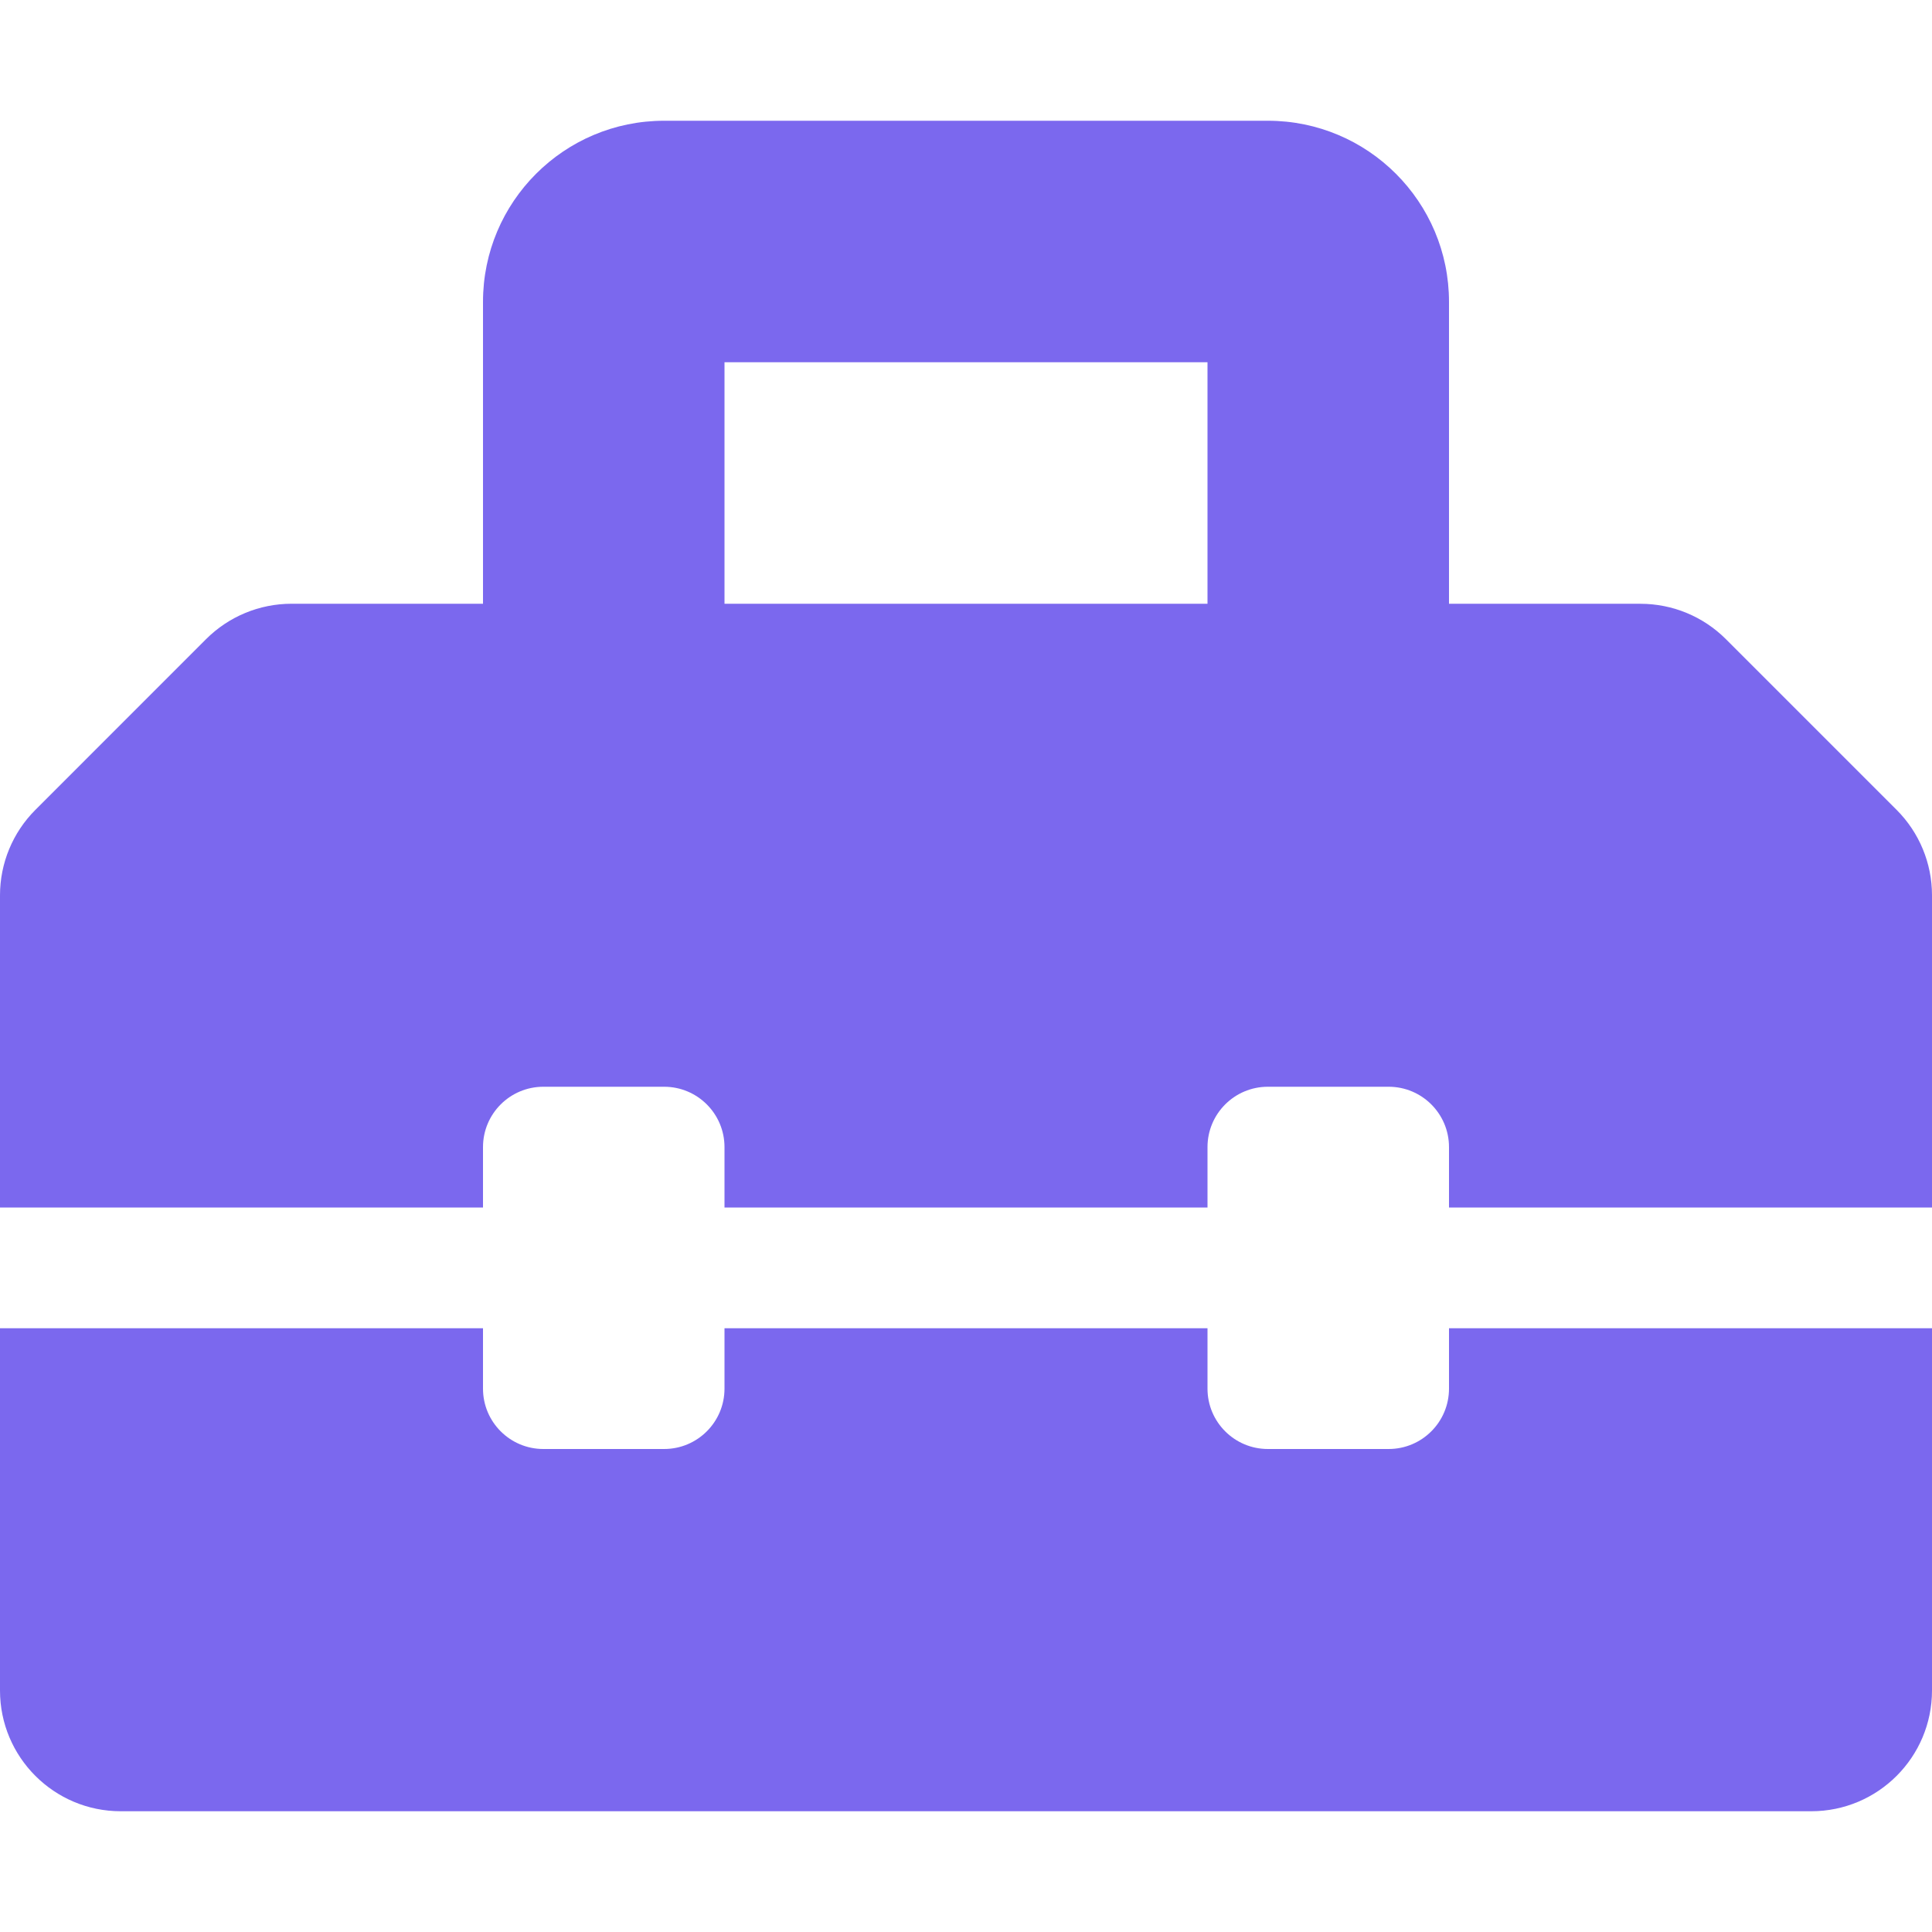
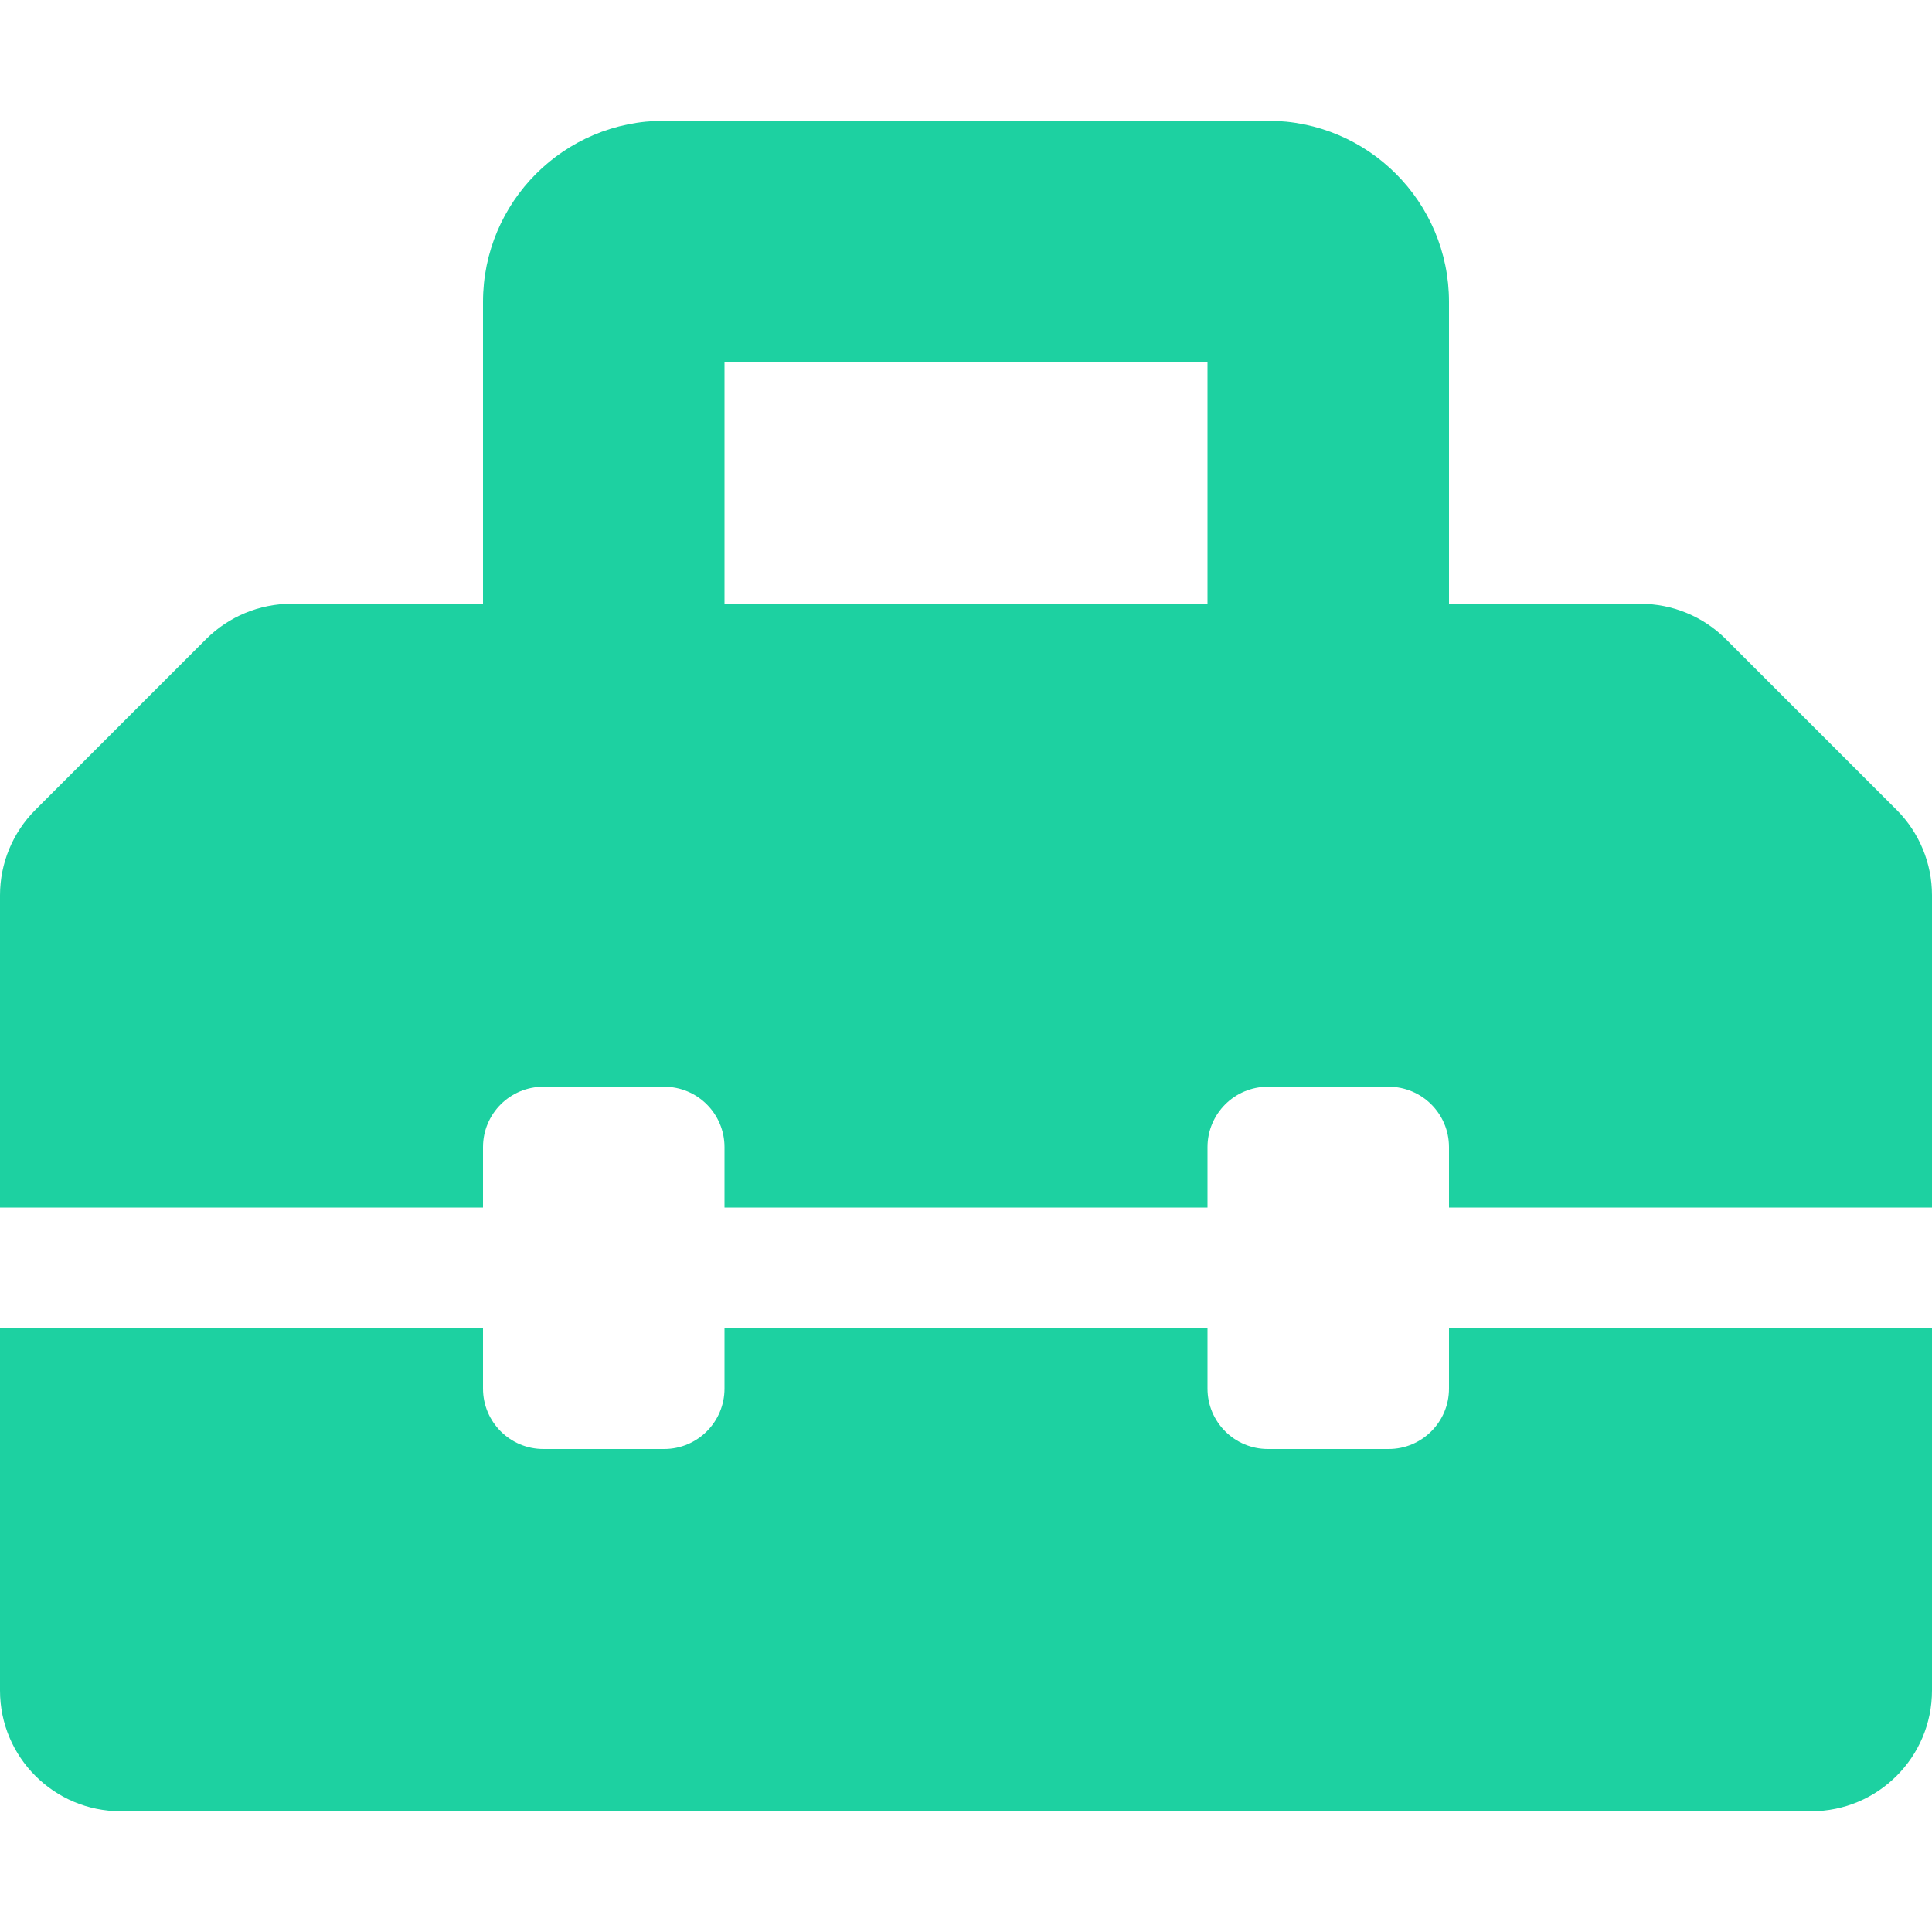
<svg xmlns="http://www.w3.org/2000/svg" height="64px" width="64px" aria-hidden="true" focusable="false" data-prefix="fas" data-icon="toolbox" class="svg-inline--fa fa-toolbox fa-w-16" role="img" viewBox="0 0 512 512">
-   <path fill="mediumslateblue" d="M502.63 214.63l-45.25-45.25c-6-6-14.14-9.37-22.63-9.37H384V80c0-26.51-21.49-48-48-48H176c-26.51 0-48 21.49-48 48v80H77.25c-8.49 0-16.62 3.37-22.63 9.37L9.37 214.63c-6 6-9.37 14.14-9.37 22.63V320h128v-16c0-8.84 7.16-16 16-16h32c8.84 0 16 7.16 16 16v16h128v-16c0-8.84 7.16-16 16-16h32c8.84 0 16 7.16 16 16v16h128v-82.75c0-8.48-3.37-16.62-9.37-22.62zM320 160H192V96h128v64zm64 208c0 8.84-7.16 16-16 16h-32c-8.84 0-16-7.16-16-16v-16H192v16c0 8.84-7.16 16-16 16h-32c-8.84 0-16-7.16-16-16v-16H0v96c0 17.67 14.33 32 32 32h448c17.67 0 32-14.33 32-32v-96H384v16z" />
+   <path fill="#1dd1a1" d="M502.63 214.63l-45.25-45.25c-6-6-14.14-9.37-22.63-9.37H384V80c0-26.51-21.49-48-48-48H176c-26.51 0-48 21.49-48 48v80H77.25c-8.49 0-16.62 3.37-22.63 9.37L9.37 214.63c-6 6-9.37 14.14-9.37 22.63V320h128v-16c0-8.84 7.16-16 16-16h32c8.84 0 16 7.16 16 16v16h128v-16c0-8.84 7.16-16 16-16h32c8.84 0 16 7.16 16 16v16h128v-82.75c0-8.48-3.37-16.62-9.37-22.62zM320 160H192V96h128v64zm64 208c0 8.84-7.16 16-16 16h-32c-8.84 0-16-7.16-16-16v-16H192v16c0 8.84-7.16 16-16 16h-32c-8.84 0-16-7.16-16-16v-16H0v96c0 17.67 14.33 32 32 32h448c17.67 0 32-14.33 32-32v-96H384v16z" />
</svg>
